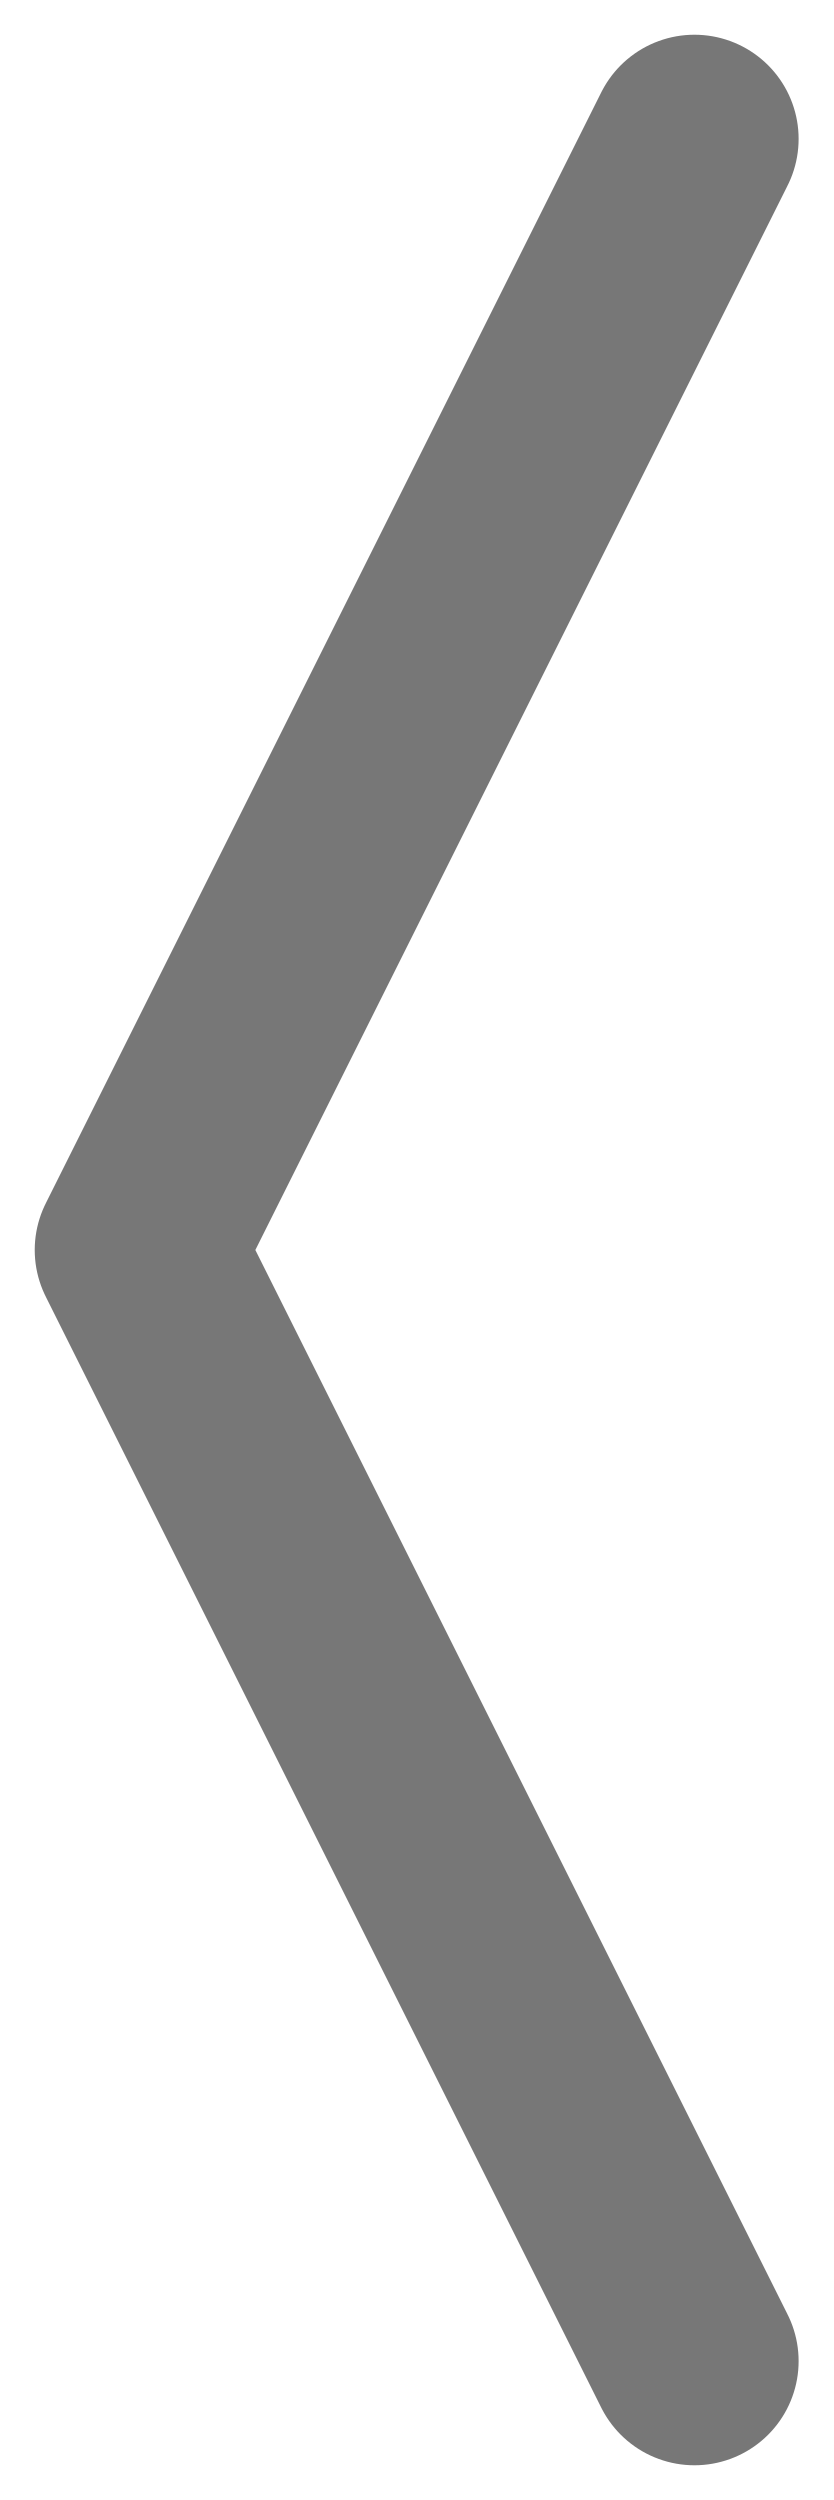
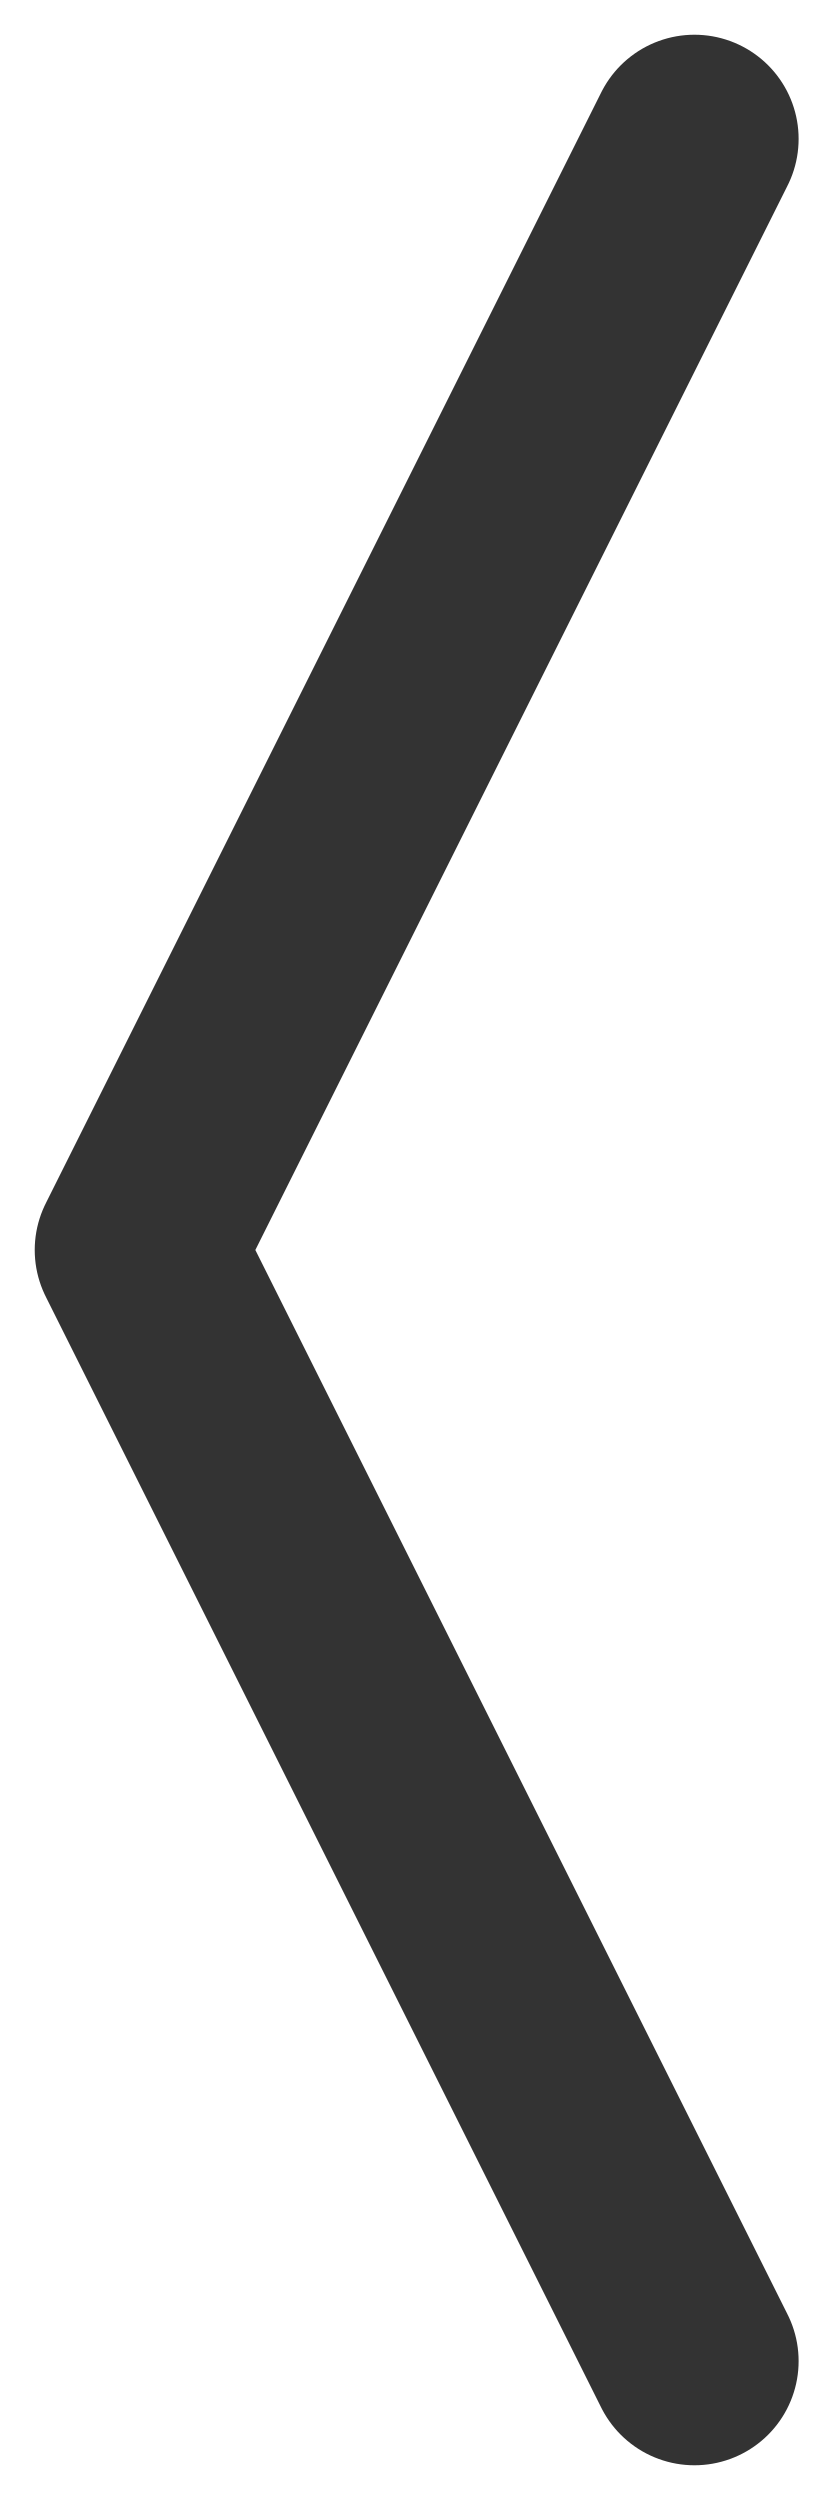
<svg xmlns="http://www.w3.org/2000/svg" version="1.1" viewBox="0 0 12 36" width="12px" height="36px">
-   <polyline points="10,2 2,18 10,34" stroke="#777" stroke-width="3" fill="none" stroke-linecap="round" stroke-linejoin="round" />
+   <polyline points="10,2 2,18 10,34" stroke="#333" stroke-width="3" fill="none" stroke-linecap="round" stroke-linejoin="round" />
</svg>
